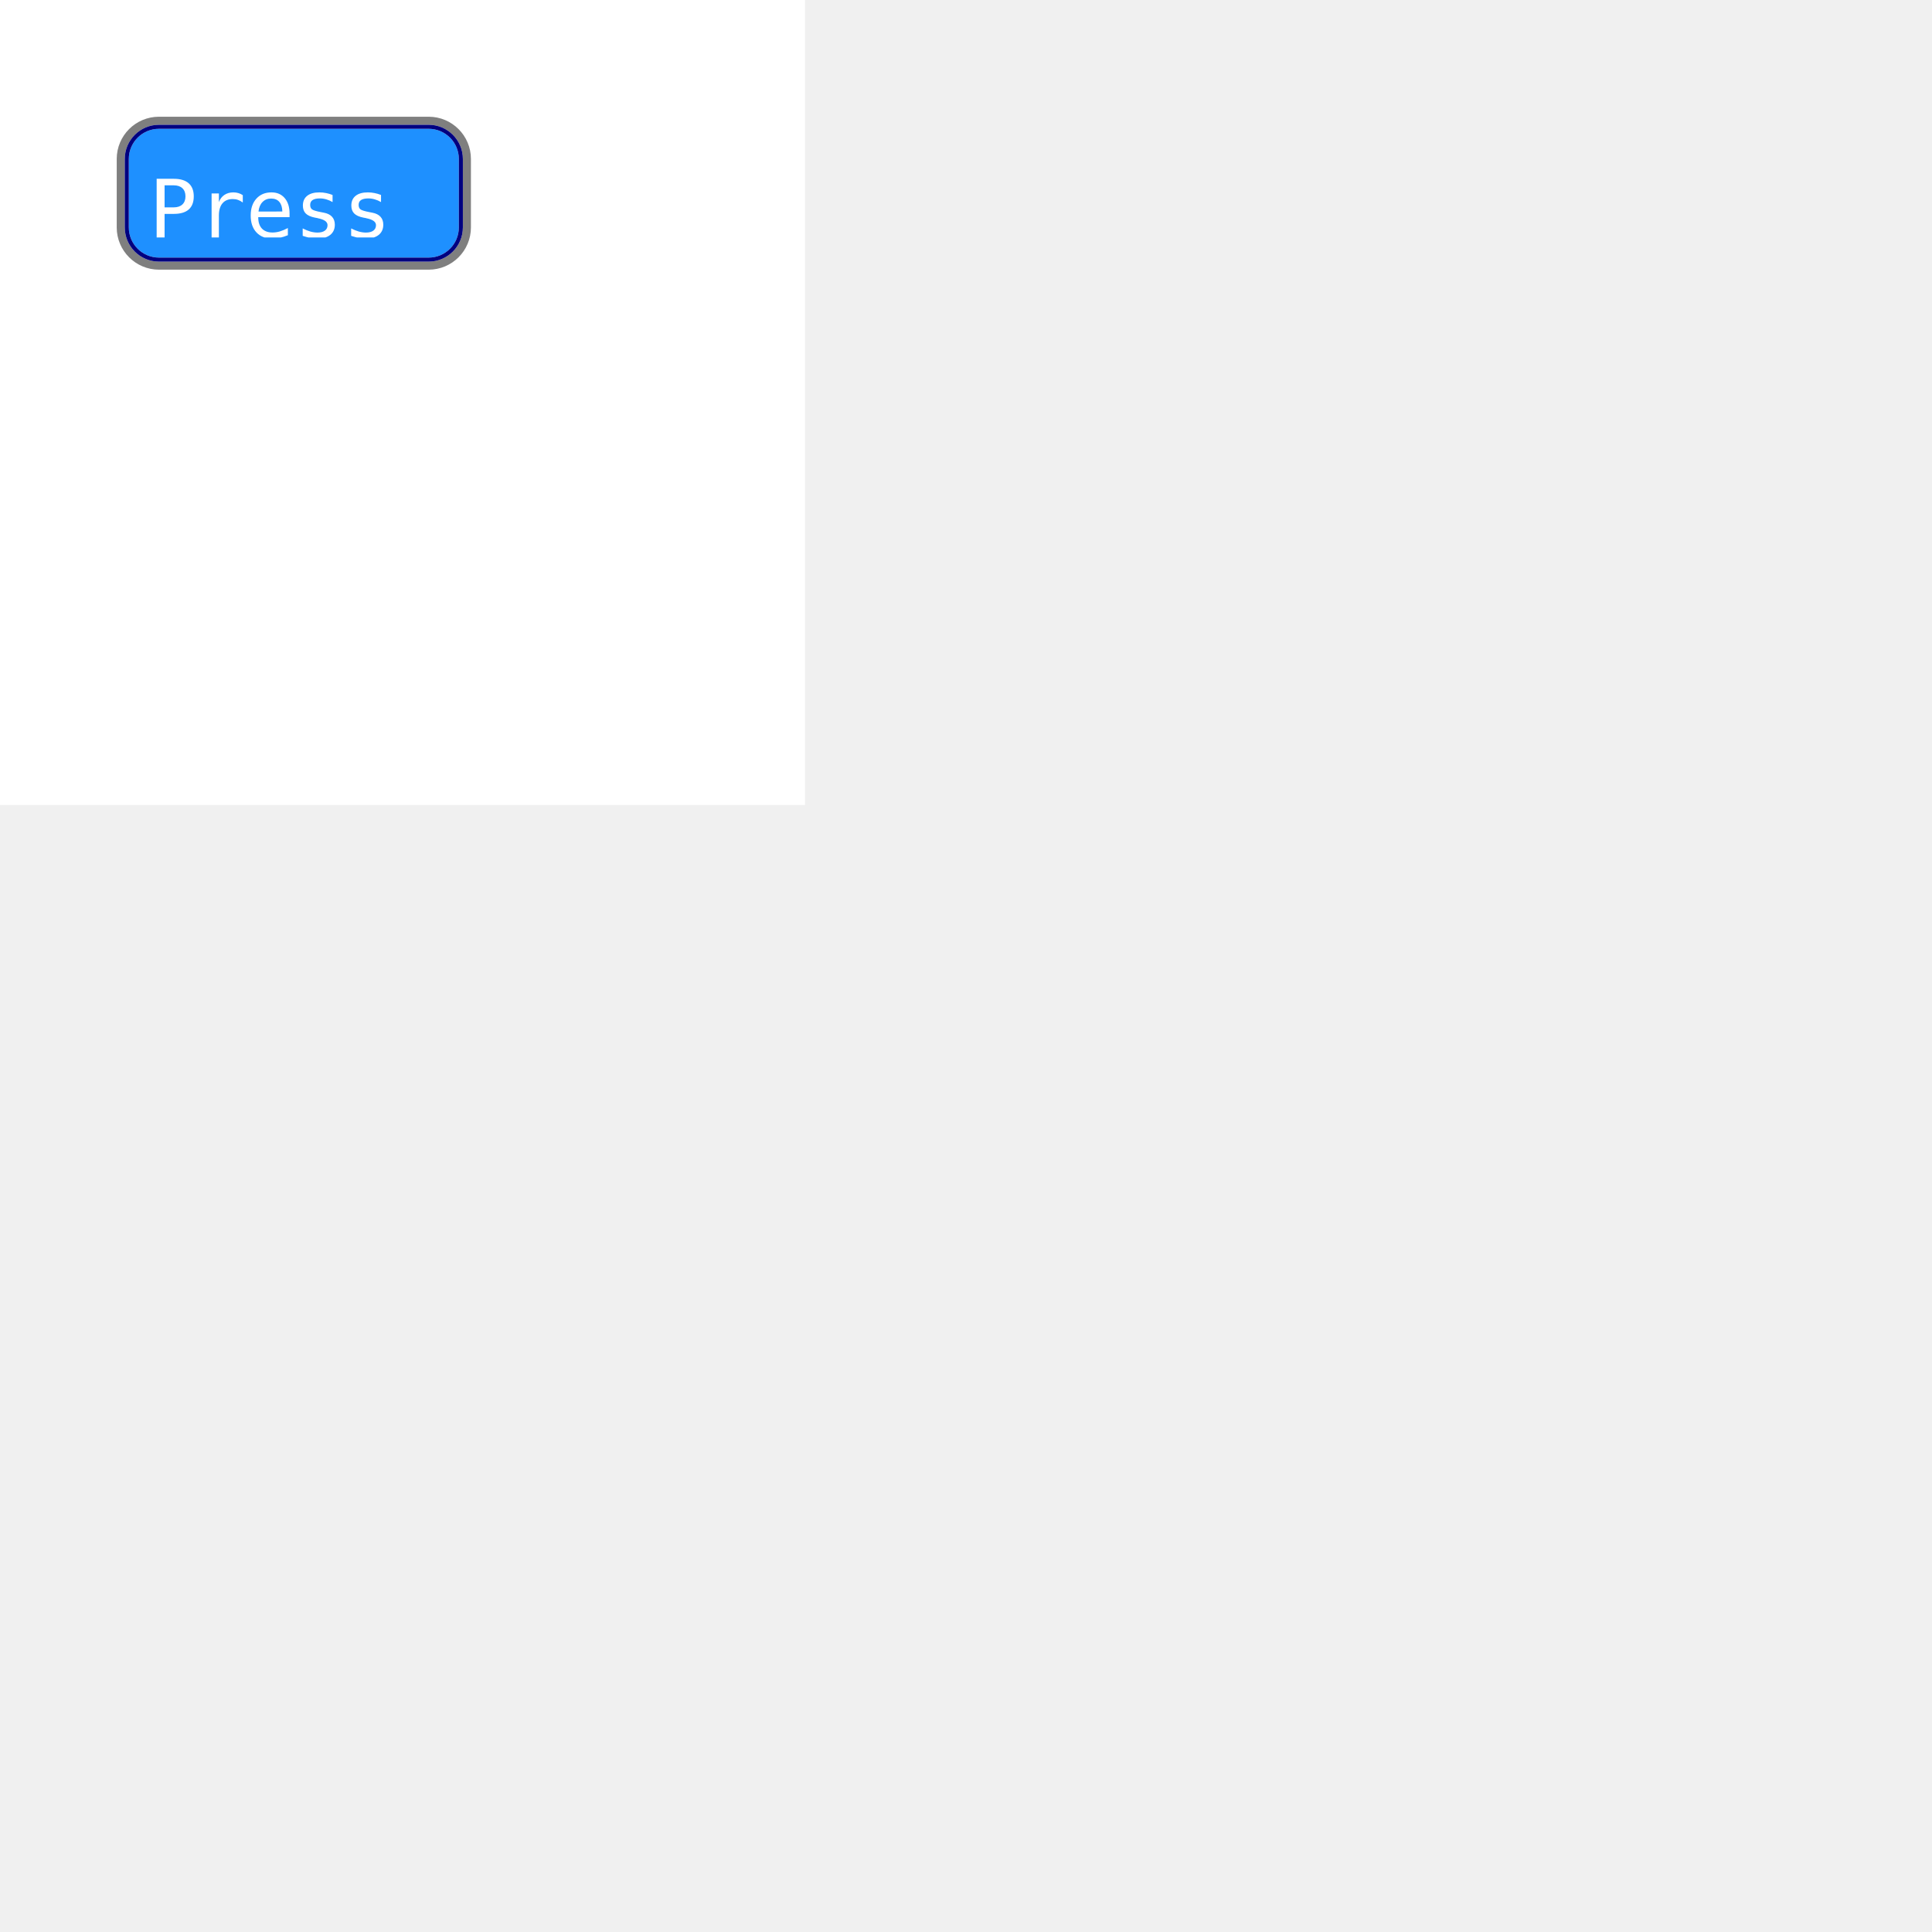
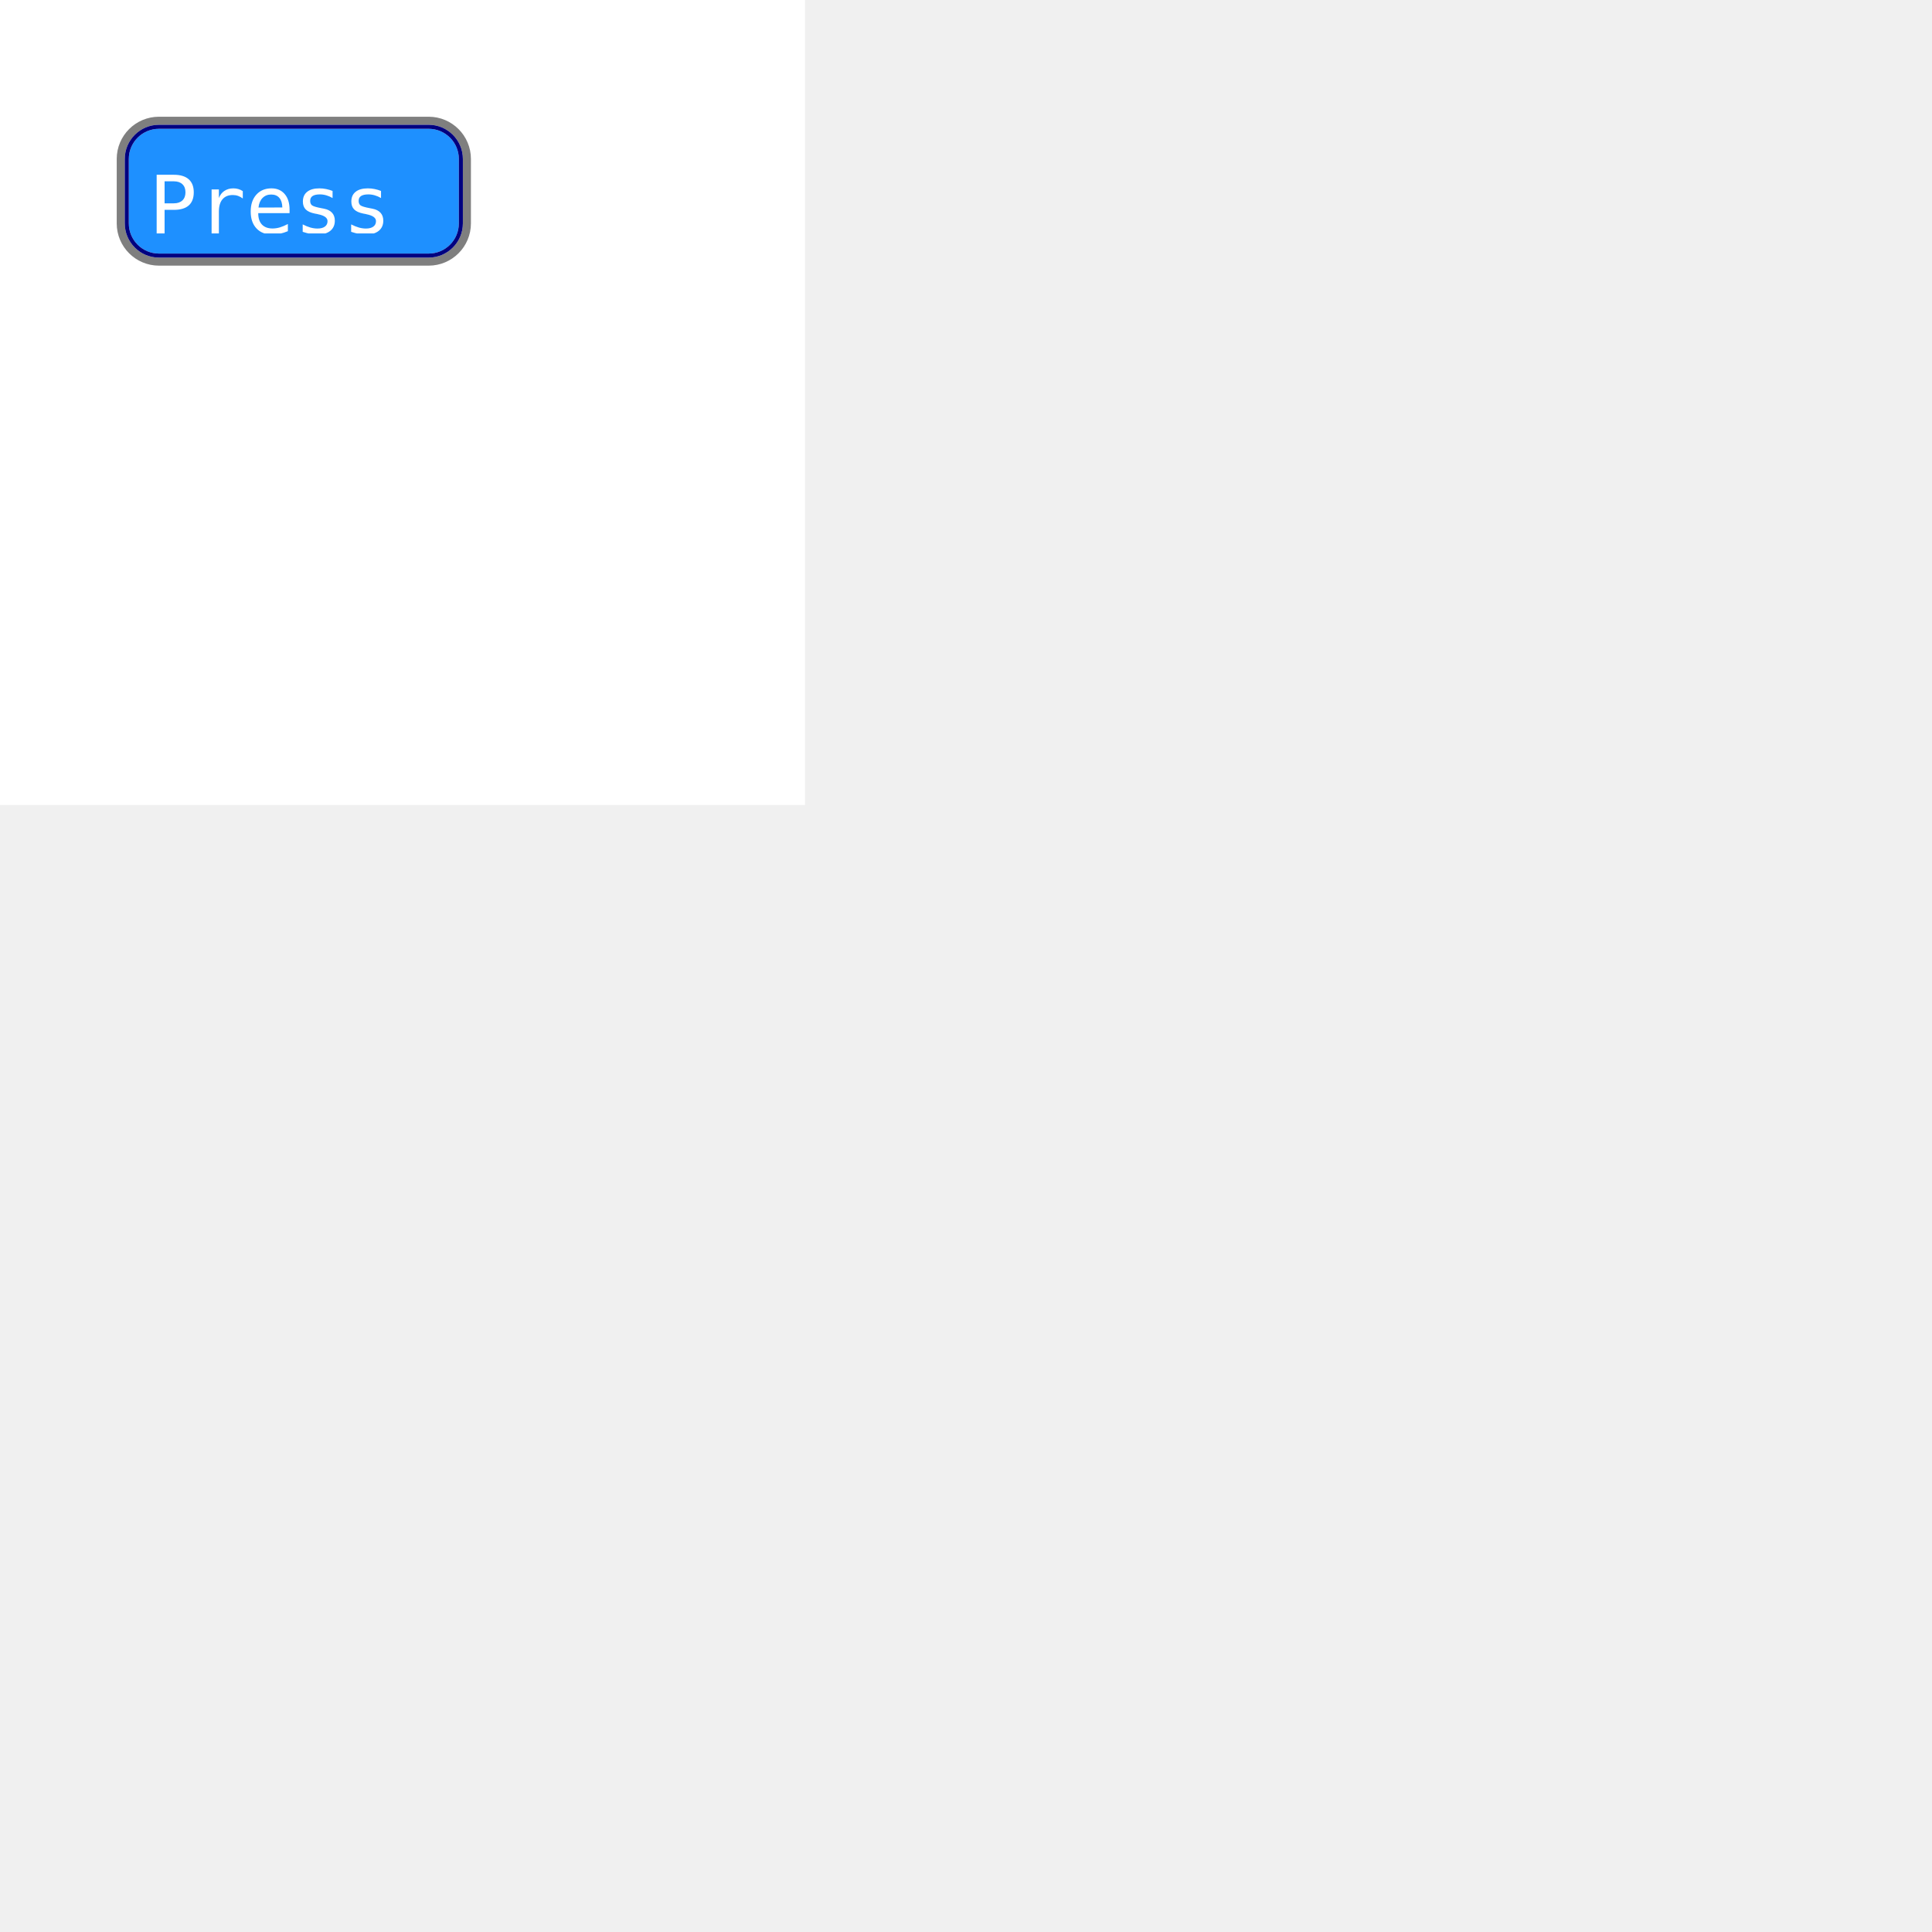
<svg xmlns="http://www.w3.org/2000/svg" version="1.1" viewBox="0 0 480 480">
  <defs>
    <clipPath id="clip_0">
      <polygon points="0 0,200 0,200 200,0 200" />
    </clipPath>
  </defs>
  <g clip-path="url(#clip_0)">
    <path style="fill:#FFFFFF;" d="M 0,0 C 0,0 0,0 0,0 L 200,0 C 200,0 200,0 200,0 L 200,200 C 200,200 200,200 200,200 L 0,200 C 0,200 0,200 0,200 L 0,0 Z" />
-     <path style="fill:#7F7F7F;" d="M 29,39.50 C 29,33.70 33.70,29 39.50,29 L 106.50,29 C 112.30,29 117,33.70 117,39.50 L 117,56.50 C 117,62.30 112.30,67 106.50,67 L 39.50,67 C 33.70,67 29,62.30 29,56.50 L 29,39.50 M 39.50,31 C 34.81,31 31,34.81 31,39.50 L 31,56.50 C 31,61.19 34.81,65 39.50,65 L 106.50,65 C 111.19,65 115,61.19 115,56.50 L 115,39.50 C 115,34.81 111.19,31 106.50,31 L 39.50,31 Z" />
-     <path style="fill:#1E90FF;" d="M 39.50,32 C 35.36,32 32,35.36 32,39.50 L 32,56.50 C 32,60.64 35.36,64 39.50,64 L 106.50,64 C 110.64,64 114,60.64 114,56.50 L 114,39.50 C 114,35.36 110.64,32 106.50,32 L 39.50,32 Z" />
-     <path style="fill:#000080;" d="M 31,39.50 C 31,34.81 34.81,31 39.50,31 L 106.50,31 C 111.19,31 115,34.81 115,39.50 L 115,56.50 C 115,61.19 111.19,65 106.50,65 L 39.50,65 C 34.81,65 31,61.19 31,56.50 L 31,39.50 M 39.50,32 C 35.36,32 32,35.36 32,39.50 L 32,56.50 C 32,60.64 35.36,64 39.50,64 L 106.50,64 C 110.64,64 114,60.64 114,56.50 L 114,39.50 C 114,35.36 110.64,32 106.50,32 L 39.50,32 Z" />
+     <path style="fill:#7F7F7F;" d="M 29,39.50 C 29,33.70 33.70,29 39.50,29 L 106.50,29 C 112.30,29 117,33.70 117,39.50 L 117,55.50 C 117,61.30 112.30,66 106.50,66 L 39.50,66 C 33.70,66 29,61.30 29,55.50 L 29,39.50 M 39.50,31 C 34.81,31 31,34.81 31,39.50 L 31,55.50 C 31,60.19 34.81,64 39.50,64 L 106.50,64 C 111.19,64 115,60.19 115,55.50 L 115,39.50 C 115,34.81 111.19,31 106.50,31 L 39.50,31 Z" />
+     <path style="fill:#1E90FF;" d="M 39.50,32 C 35.36,32 32,35.36 32,39.50 L 32,55.50 C 32,59.64 35.36,63 39.50,63 L 106.50,63 C 110.64,63 114,59.64 114,55.50 L 114,39.50 C 114,35.36 110.64,32 106.50,32 L 39.50,32 Z" />
+     <path style="fill:#000080;" d="M 31,39.50 C 31,34.81 34.81,31 39.50,31 L 106.50,31 C 111.19,31 115,34.81 115,39.50 L 115,55.50 C 115,60.19 111.19,64 106.50,64 L 39.50,64 C 34.81,64 31,60.19 31,55.50 L 31,39.50 M 39.50,32 C 35.36,32 32,35.36 32,39.50 L 32,55.50 C 32,59.64 35.36,63 39.50,63 L 106.50,63 C 110.64,63 114,59.64 114,55.50 L 114,39.50 C 114,35.36 110.64,32 106.50,32 L 39.50,32 Z" />
    <defs>
      <clipPath id="clip_1">
-         <polygon points="37 37,109 37,109 59,37 59" />
+         <polygon points="37 37,109 37,109 58,37 58" />
      </clipPath>
    </defs>
    <g clip-path="url(#clip_1)">
-       <text x="37" y="59" xml:space="preserve" style="font-size:20px;font-family:Berial,monospace;fill:#FFFFFF;" textLength="72" lengthAdjust="spacingAndGlyphs">Press key</text>
+       <text x="37" y="58" xml:space="preserve" style="font-size:20px;font-family:Berial,monospace;fill:#FFFFFF;" textLength="72" lengthAdjust="spacingAndGlyphs">Press key</text>
    </g>
  </g>
</svg>
